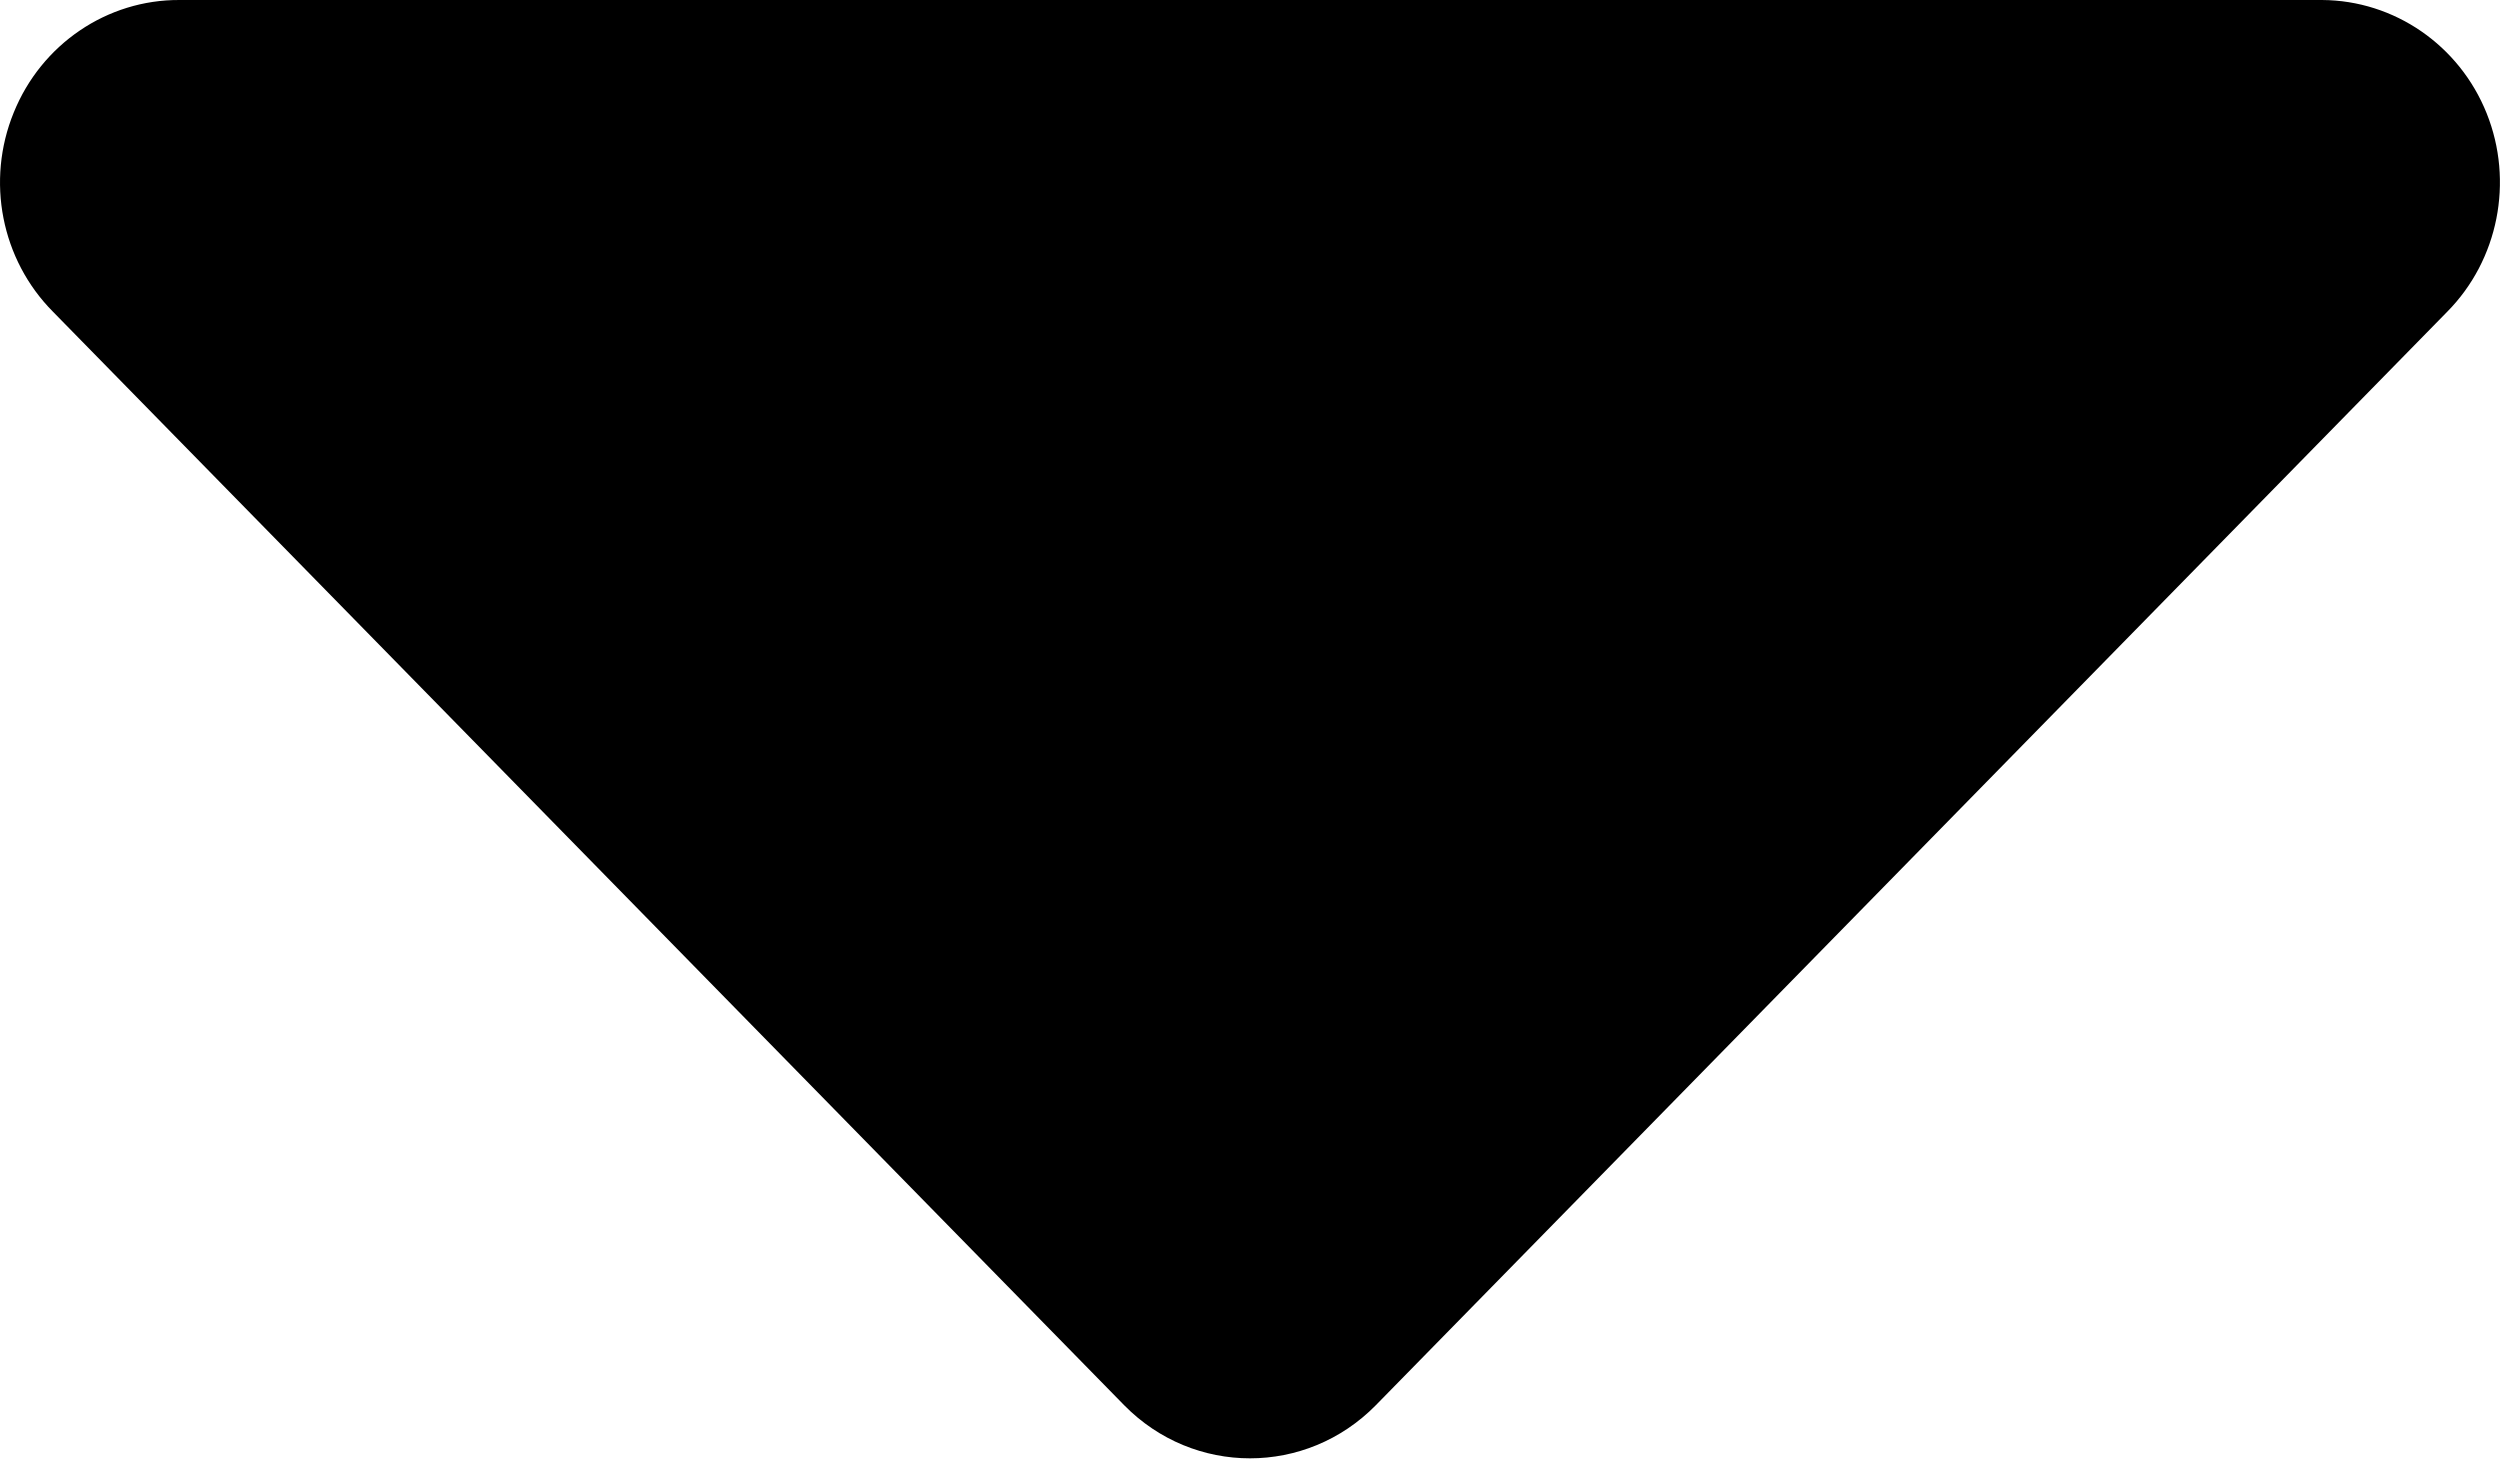
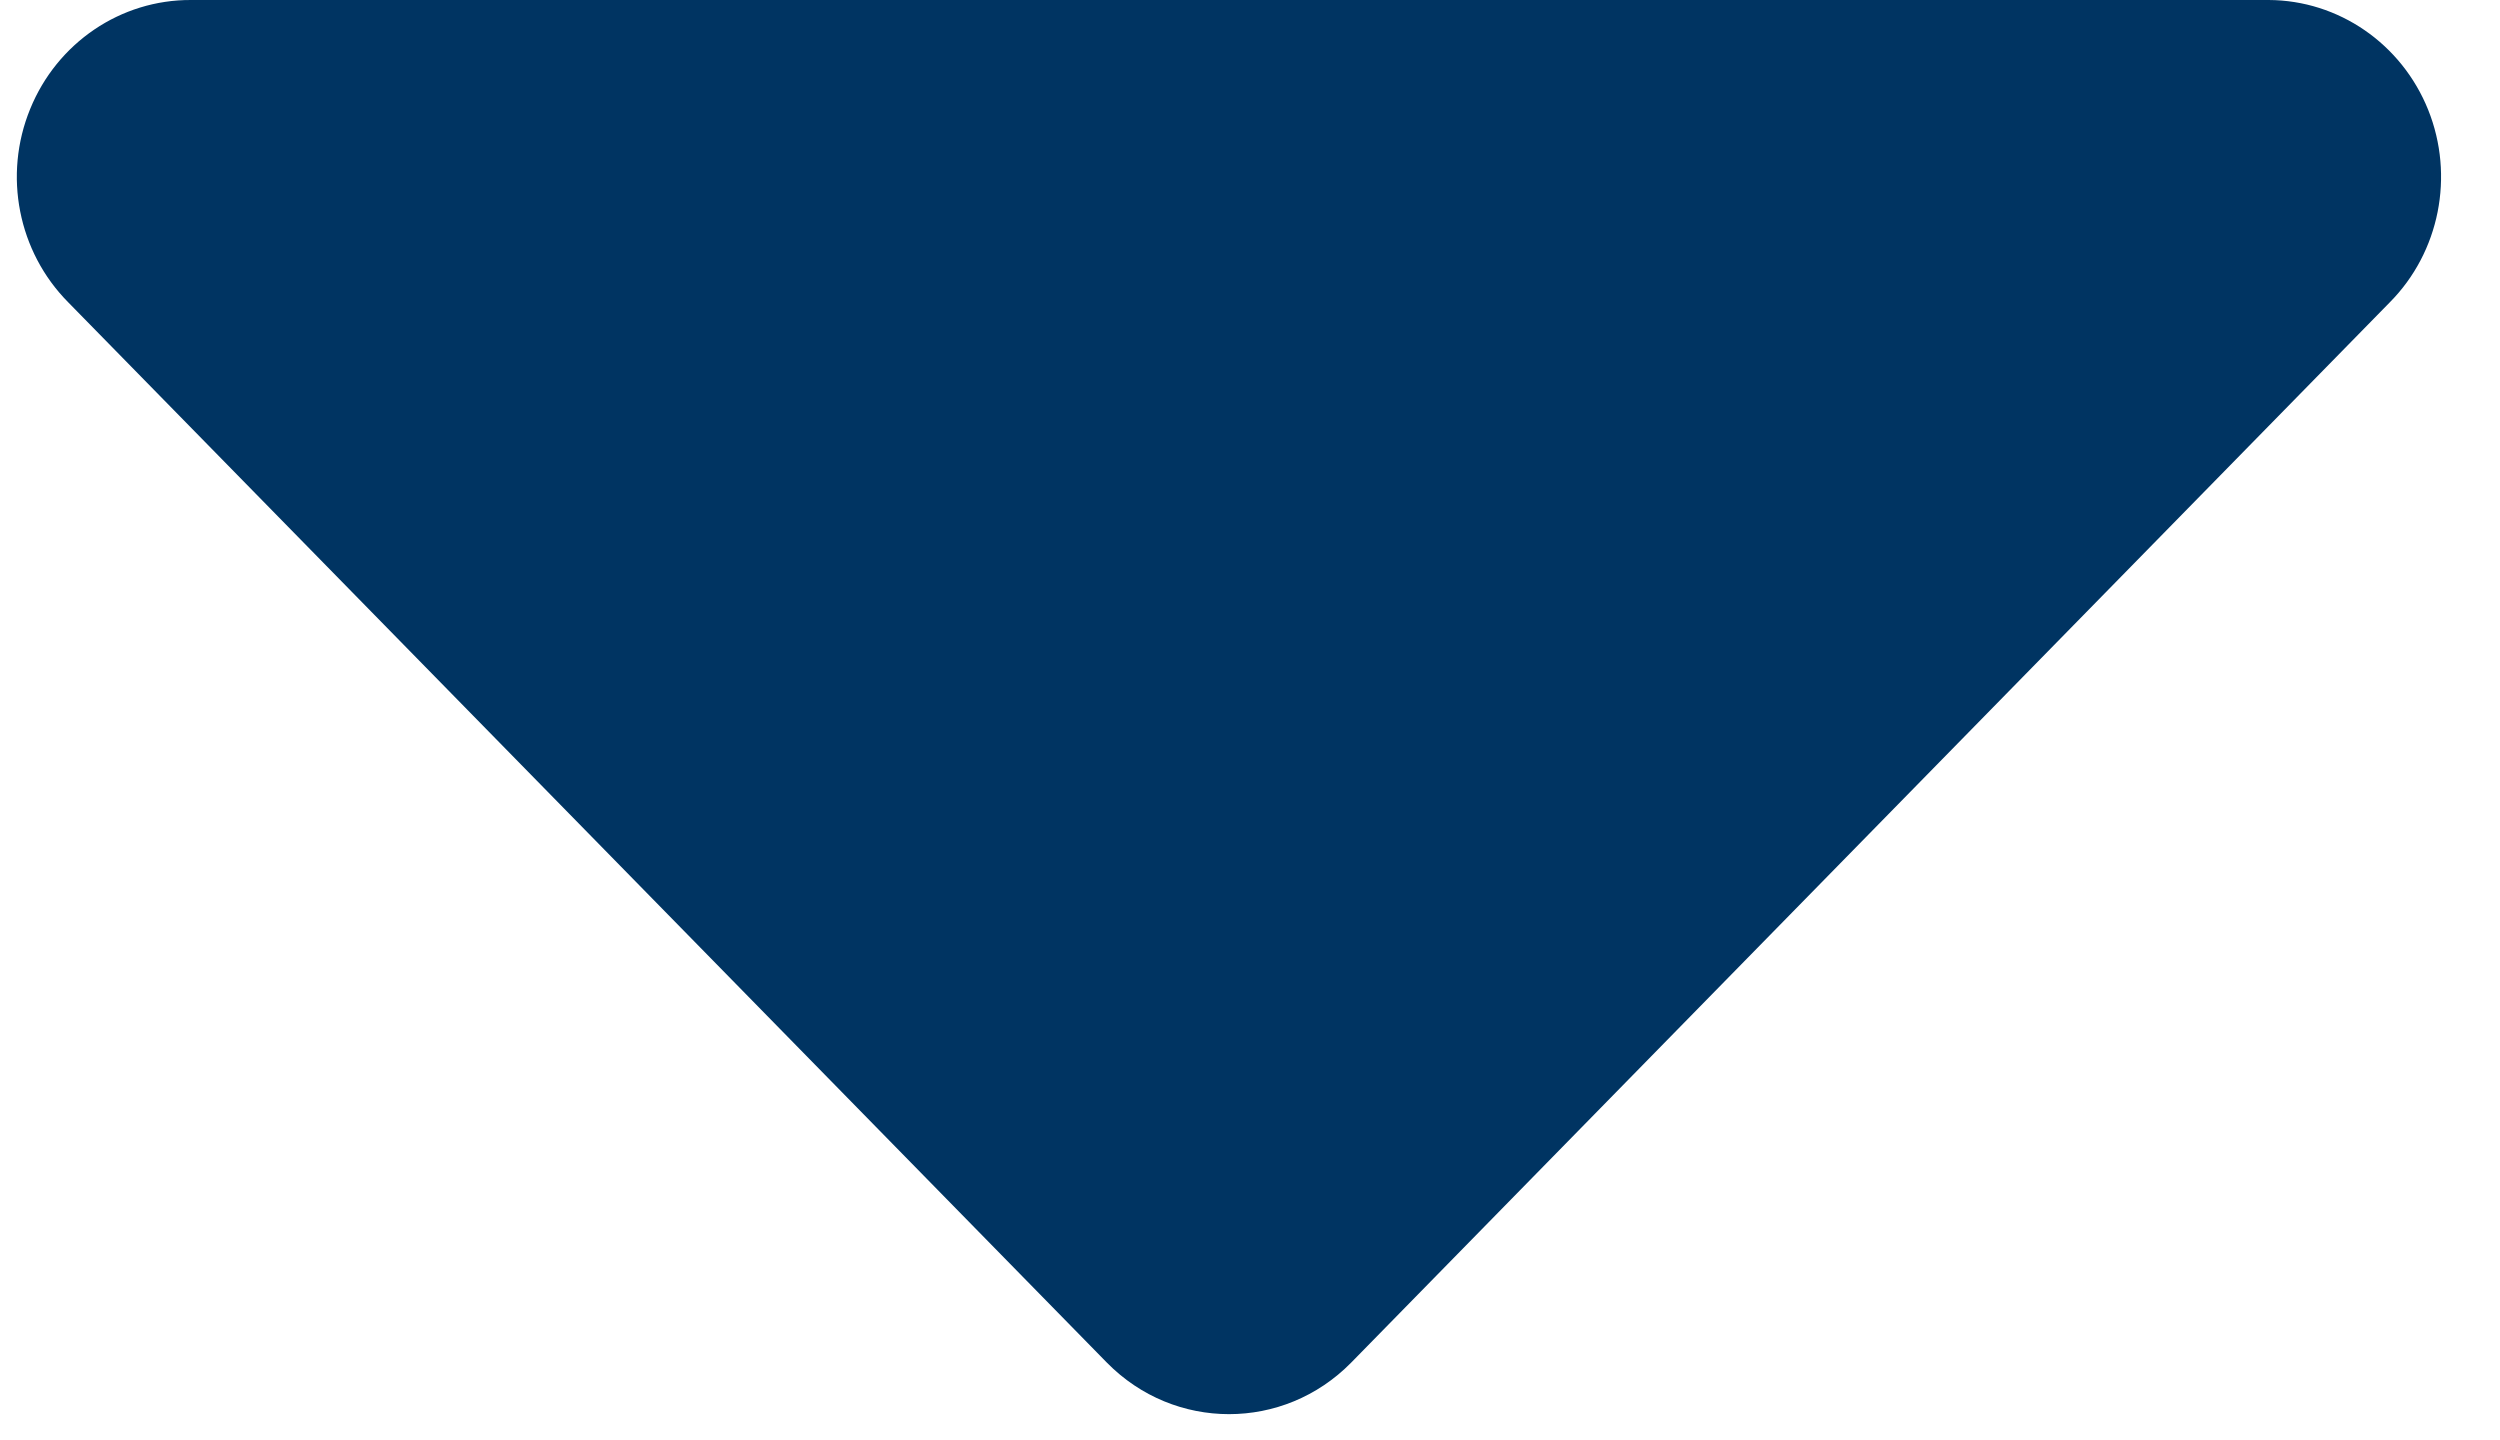
- <svg xmlns="http://www.w3.org/2000/svg" width="12" height="7" viewBox="0 0 12 7" fill="currentColor">
-   <path d="M5.396 6.745C5.73 7.085 6.27 7.085 6.604 6.745L11.747 1.496C11.992 1.248 12.067 0.871 11.936 0.544C11.805 0.217 11.493 0.002 11.146 1.00136e-05L0.862 1.00136e-05C0.514 -0.002 0.199 0.212 0.066 0.54C-0.068 0.868 0.006 1.246 0.254 1.496L5.396 6.745Z" fill="currentColor" />
+ <svg xmlns="http://www.w3.org/2000/svg" width="33" height="19" viewBox="0 0 33 19" fill="none">
+   <path id="caret" d="M14.612 17.988C15.503 18.893 16.943 18.893 17.834 17.988L31.547 3.989C32.202 3.327 32.402 2.323 32.052 1.45C31.701 0.577 30.87 0.004 29.946 2.50472e-05H2.521C1.593 -0.004 0.754 0.564 0.398 1.439C0.04 2.314 0.239 3.322 0.899 3.989L14.612 17.988Z" fill="#003462" />
</svg>
